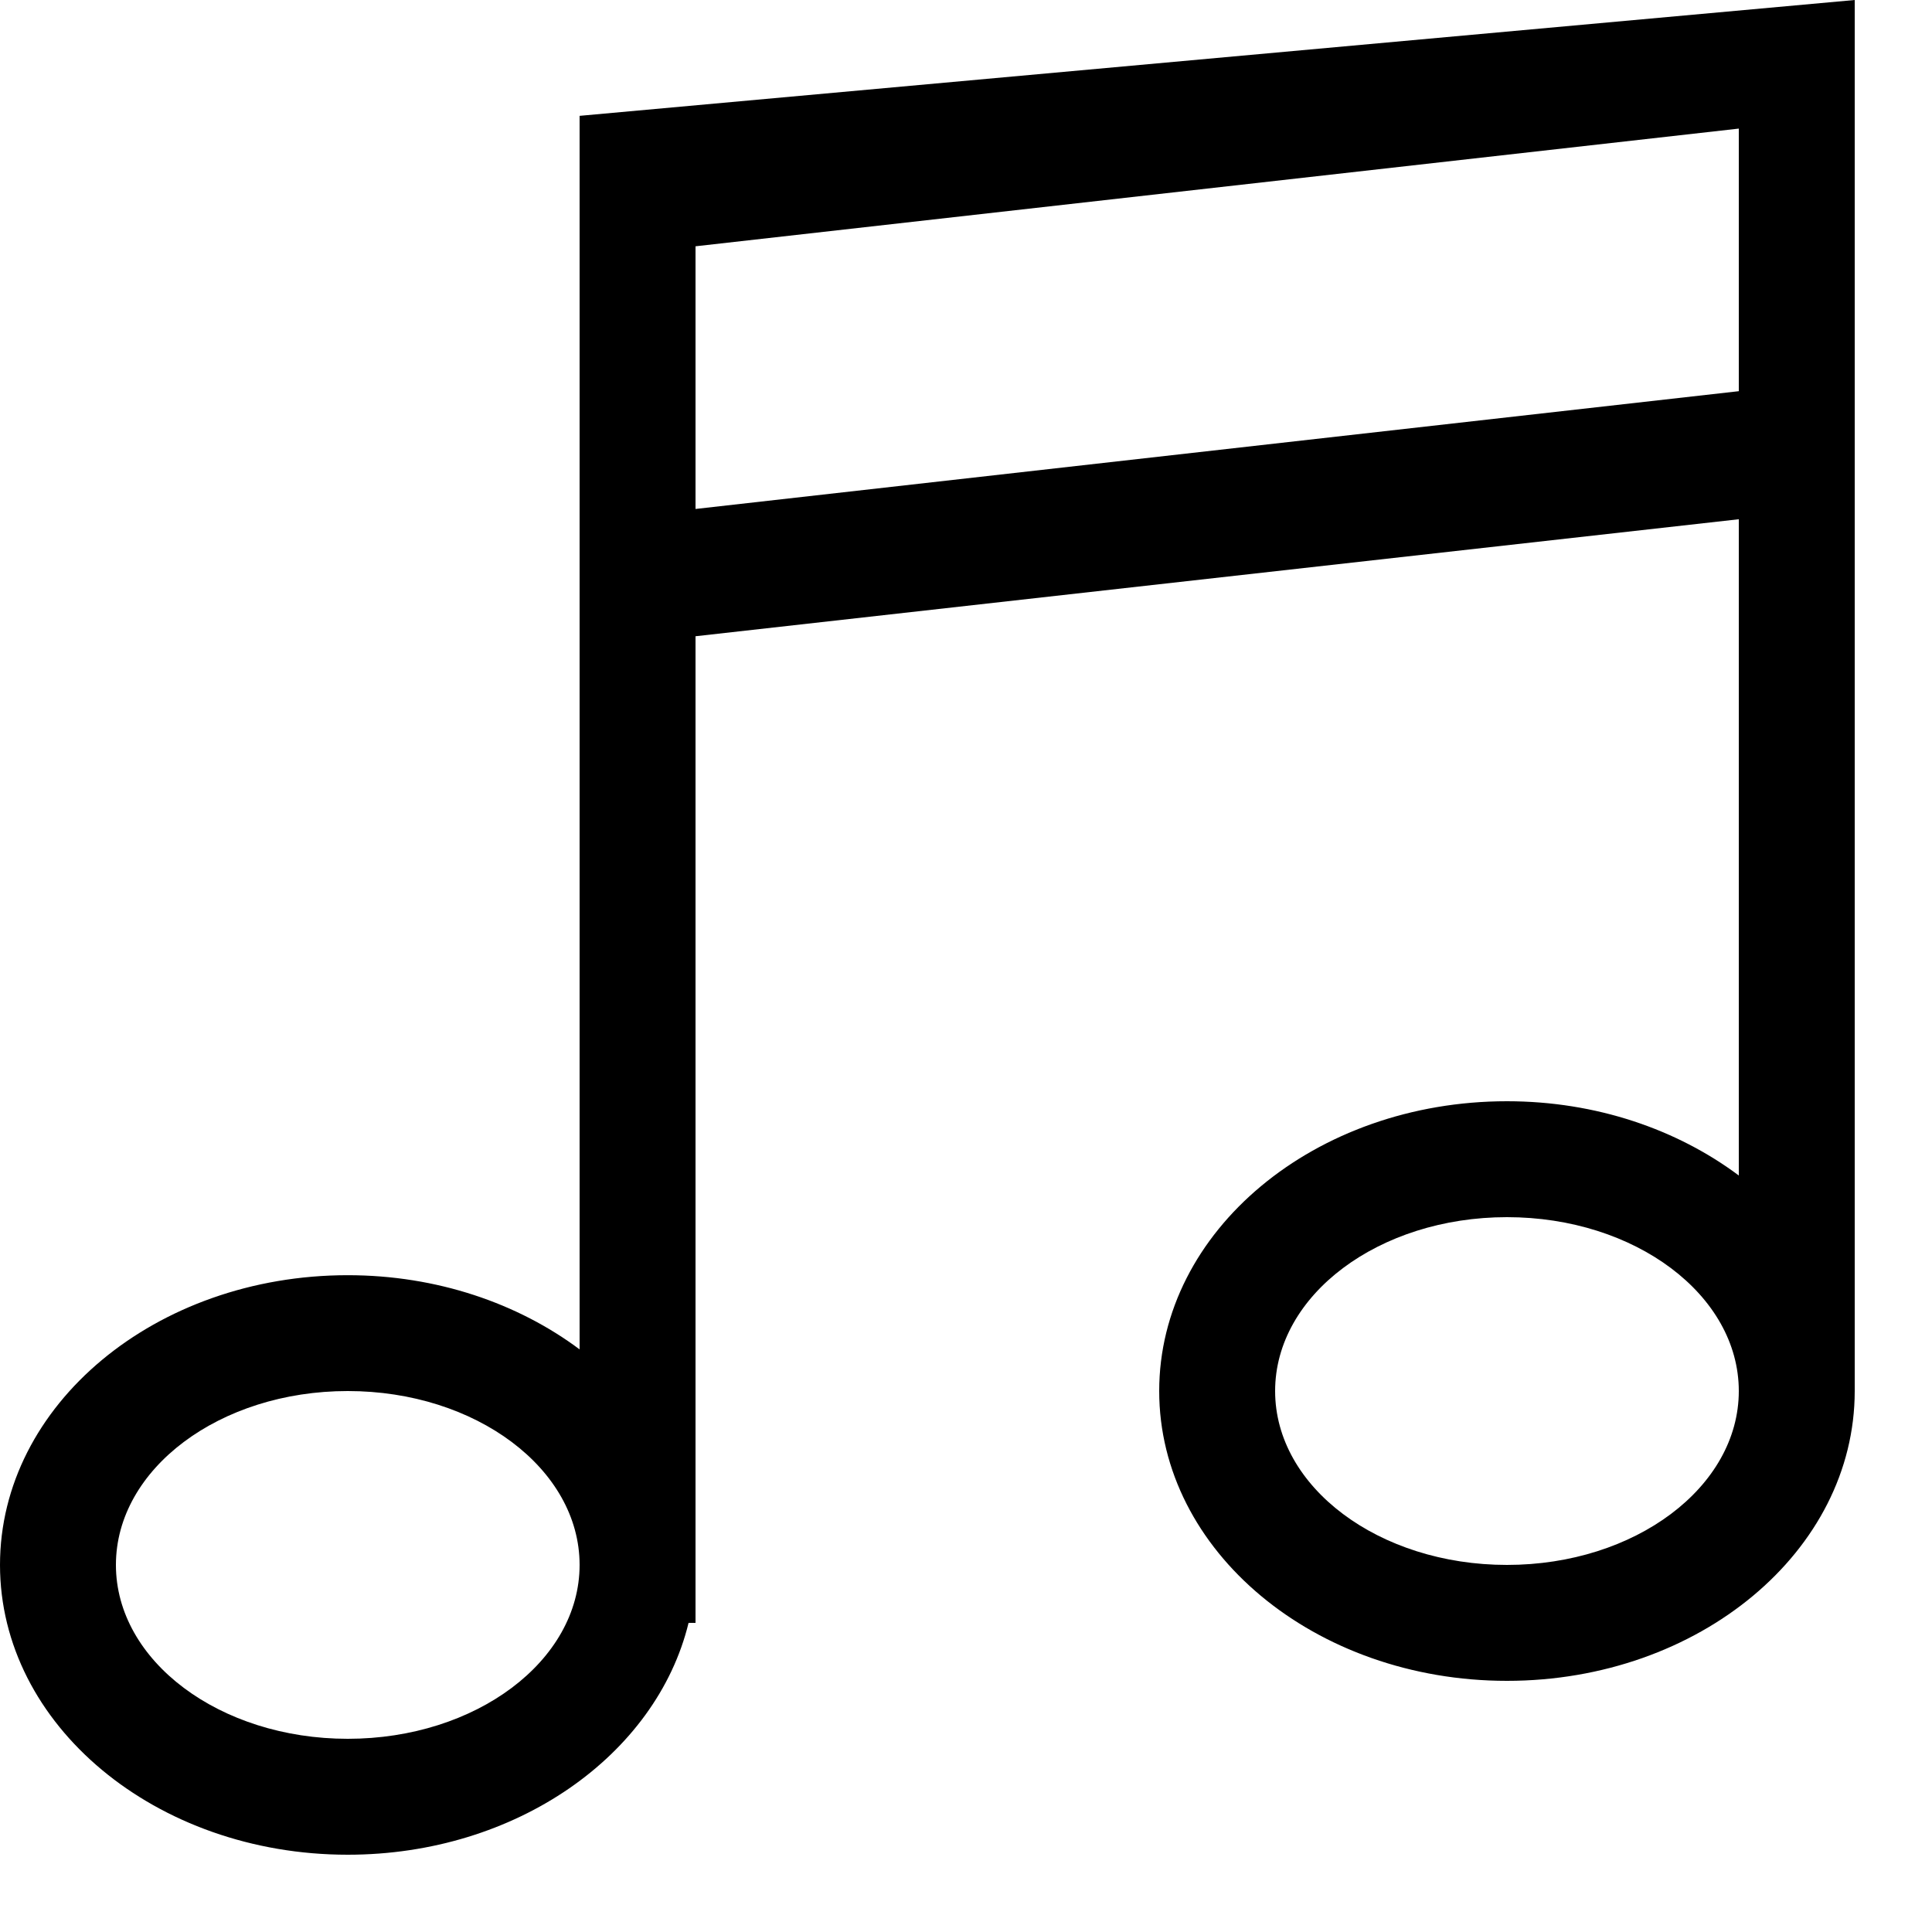
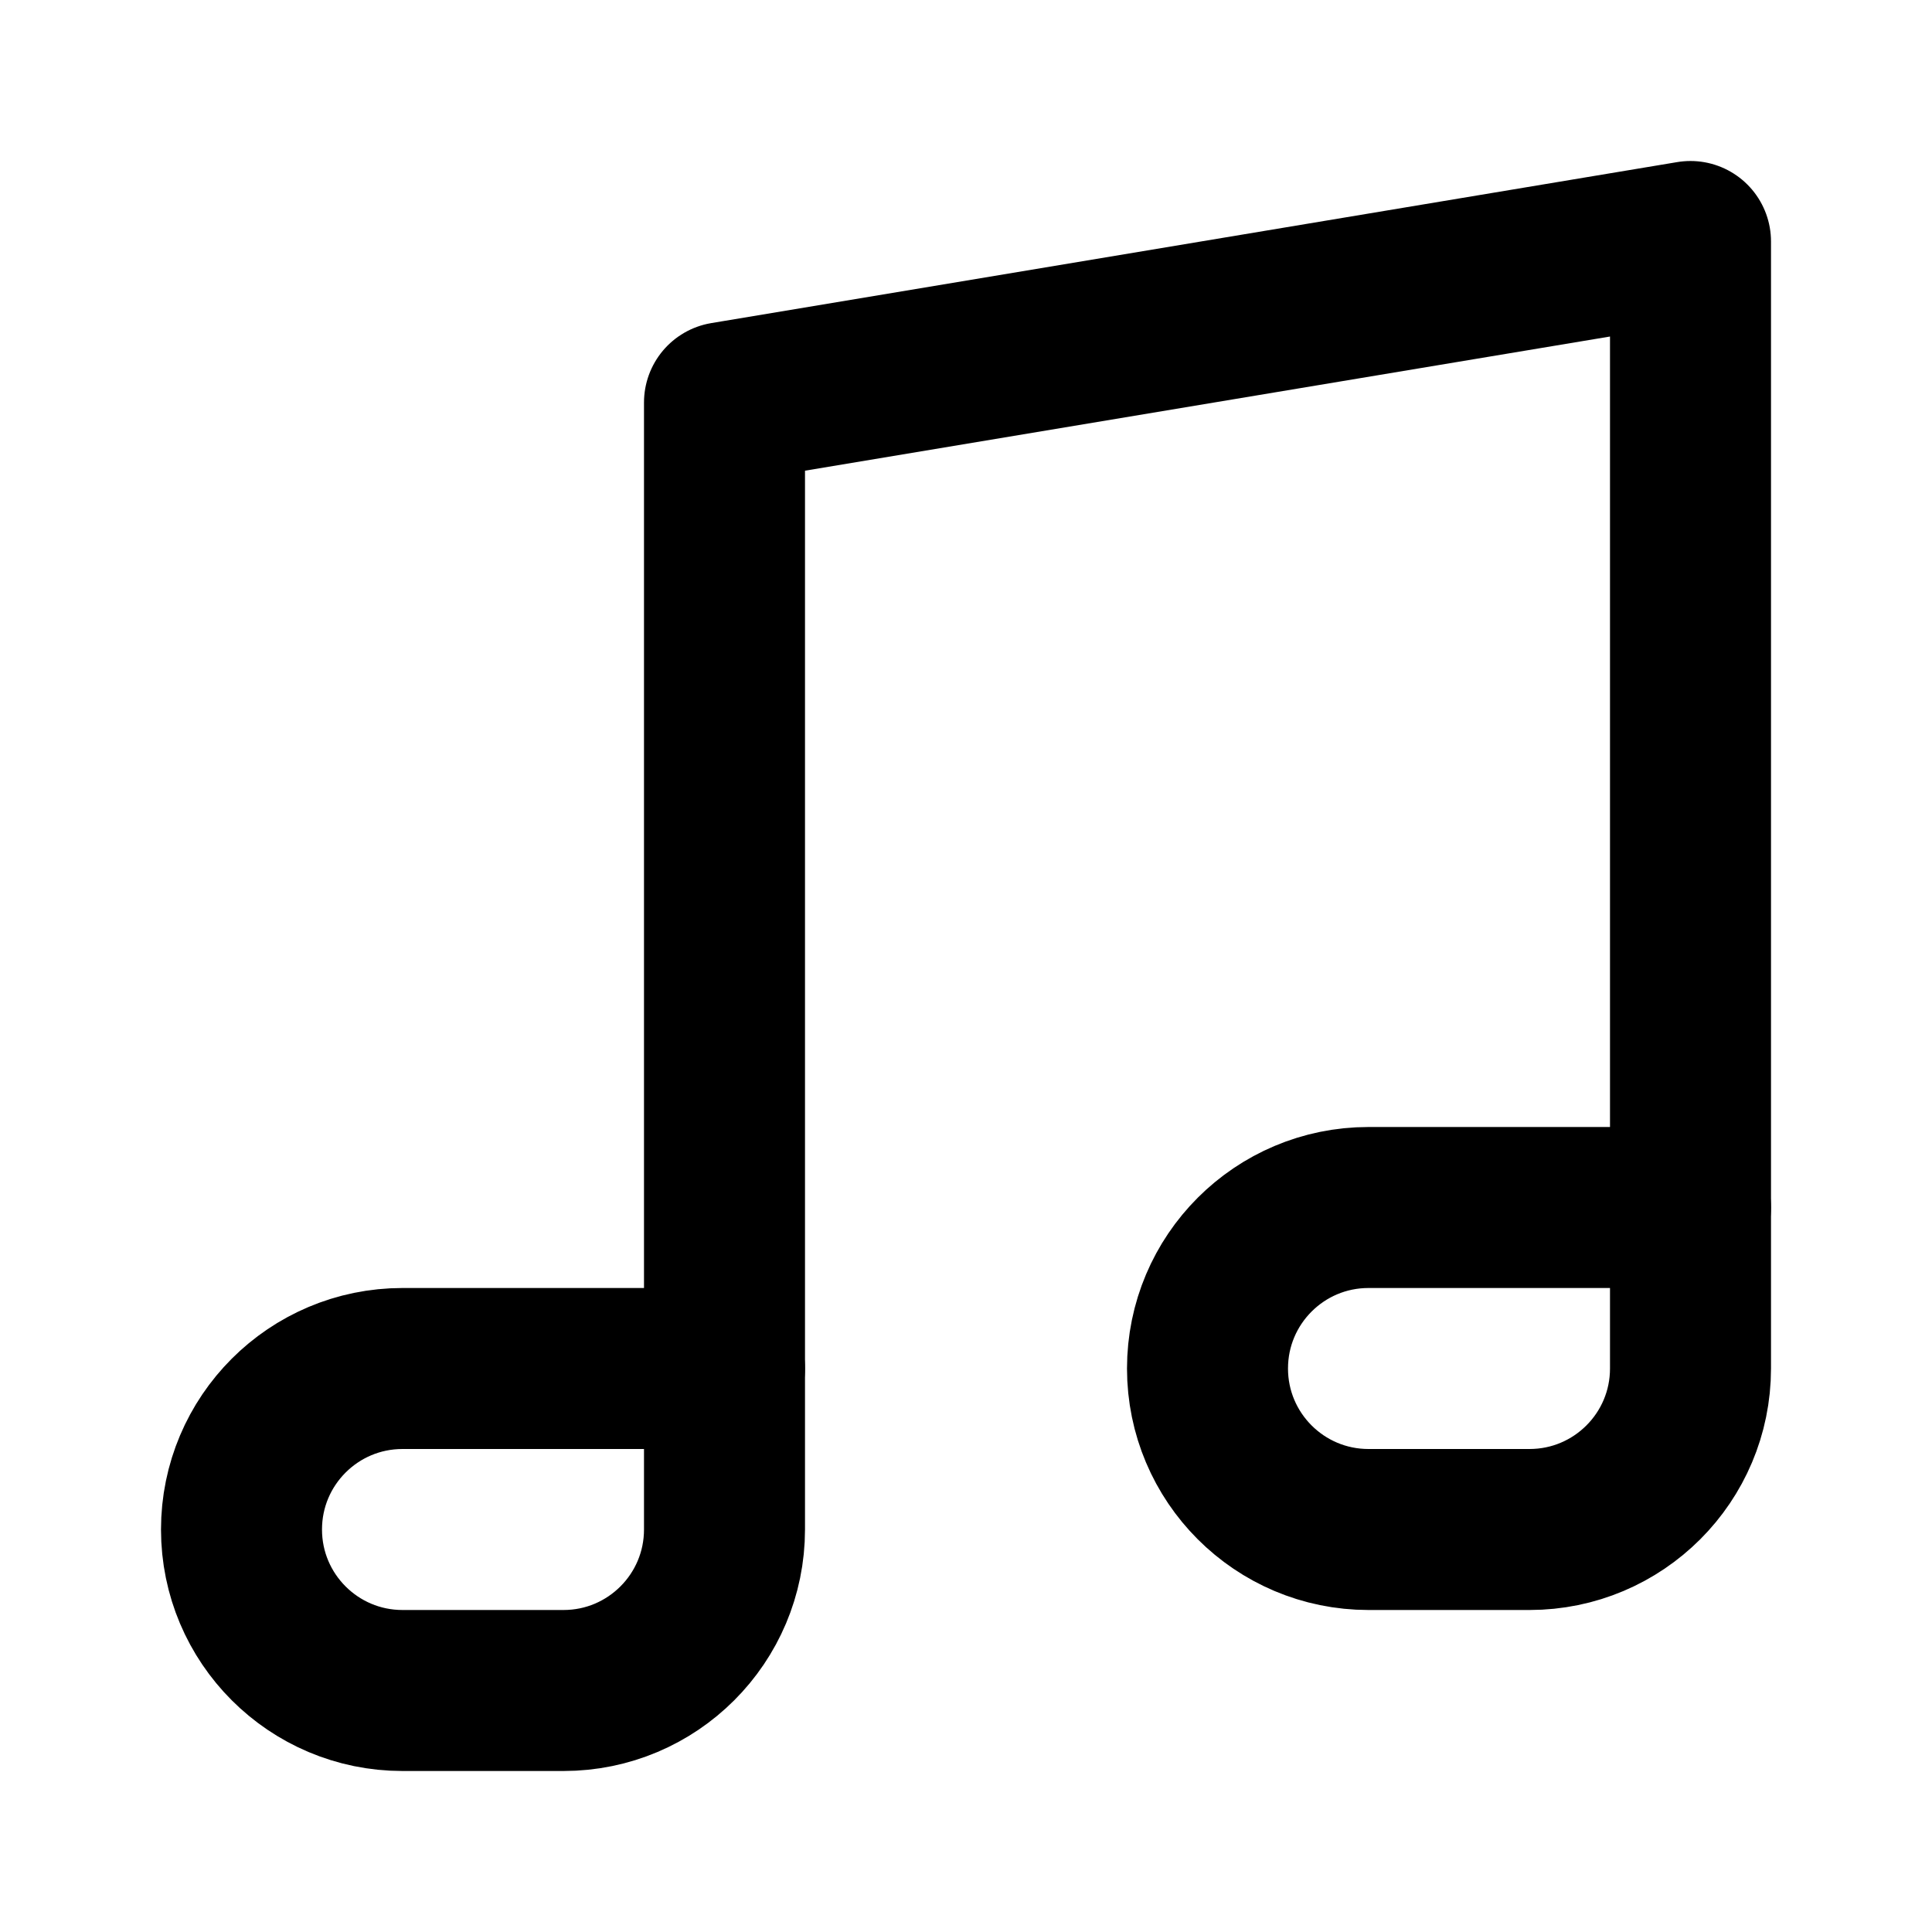
- <svg xmlns="http://www.w3.org/2000/svg" width="100%" height="100%" viewBox="0 0 25 25" version="1.1" xml:space="preserve">
-   <path id="music" d="M7.5,1.499l0,15.962c-0.796,-0.595 -1.846,-0.96 -3,-0.96c-2.485,0 -4.5,1.678 -4.5,3.749c0,2.071 2.015,3.75 4.5,3.75c2.177,0 3.993,-1.288 4.41,-3l0.09,0l0,-12.767l13.5,-1.514l0,8.492c-0.797,-0.596 -1.846,-0.961 -3,-0.961c-2.485,0 -4.5,1.679 -4.5,3.75c0,2.071 2.015,3.75 4.5,3.75c2.485,0 4.5,-1.679 4.5,-3.75l0,-18l-16.5,1.499ZM4.5,18c1.657,0 3,1.007 3,2.25c0,1.243 -1.343,2.25 -3,2.25c-1.657,0 -3,-1.007 -3,-2.25c0,-1.243 1.343,-2.25 3,-2.25ZM19.5,15.75c1.657,0 3,1.007 3,2.25c0,1.243 -1.343,2.25 -3,2.25c-1.657,0 -3,-1.007 -3,-2.25c0,-1.243 1.343,-2.25 3,-2.25ZM9,3.187l13.5,-1.523l0,3.398l-13.5,1.524l0,-3.399Z" />
+ <svg xmlns="http://www.w3.org/2000/svg" width="24" height="24" viewBox="0 0 24 24" fill="none" stroke="currentcolor" stroke-linecap="round" stroke-linejoin="round" stroke-width="2">
+   <path d="M9 17H5a2 2 0 0 0-2 2 2 2 0 0 0 2 2h2a2 2 0 0 0 2-2zm12-2h-4a2 2 0 0 0-2 2 2 2 0 0 0 2 2h2a2 2 0 0 0 2-2z" />
+   <polyline points="9 17 9 5 21 3 21 15" />
</svg>
